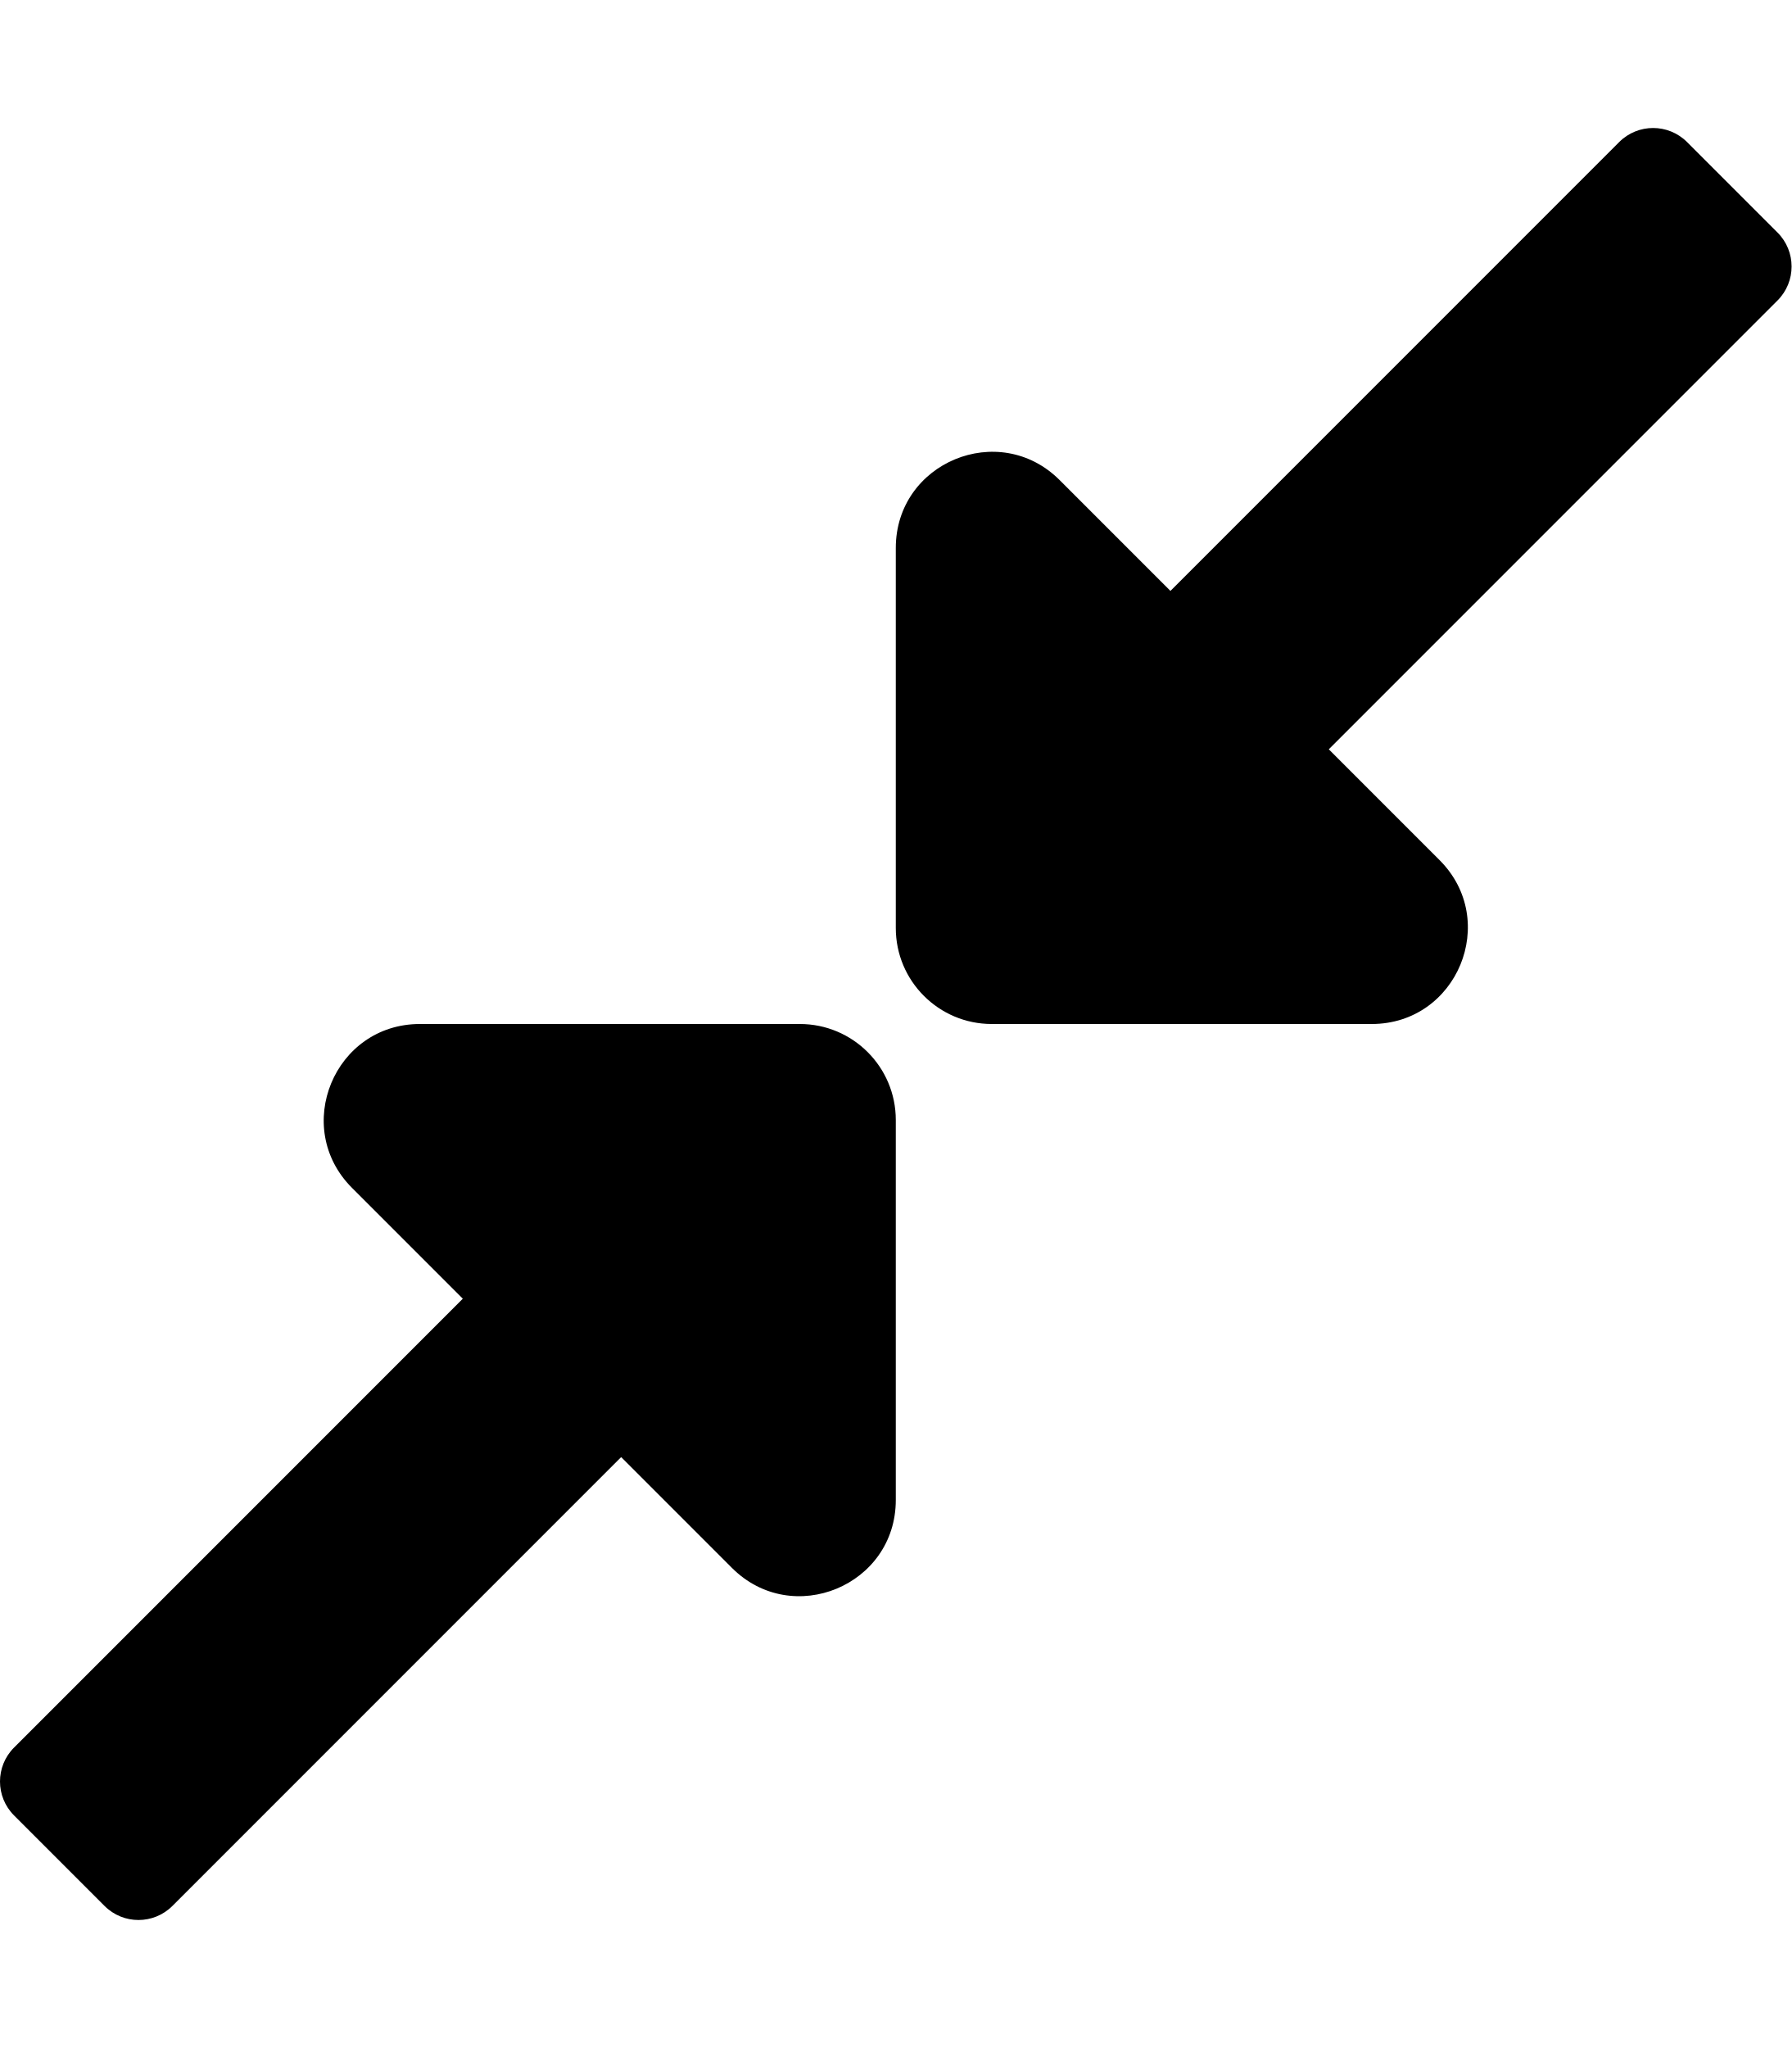
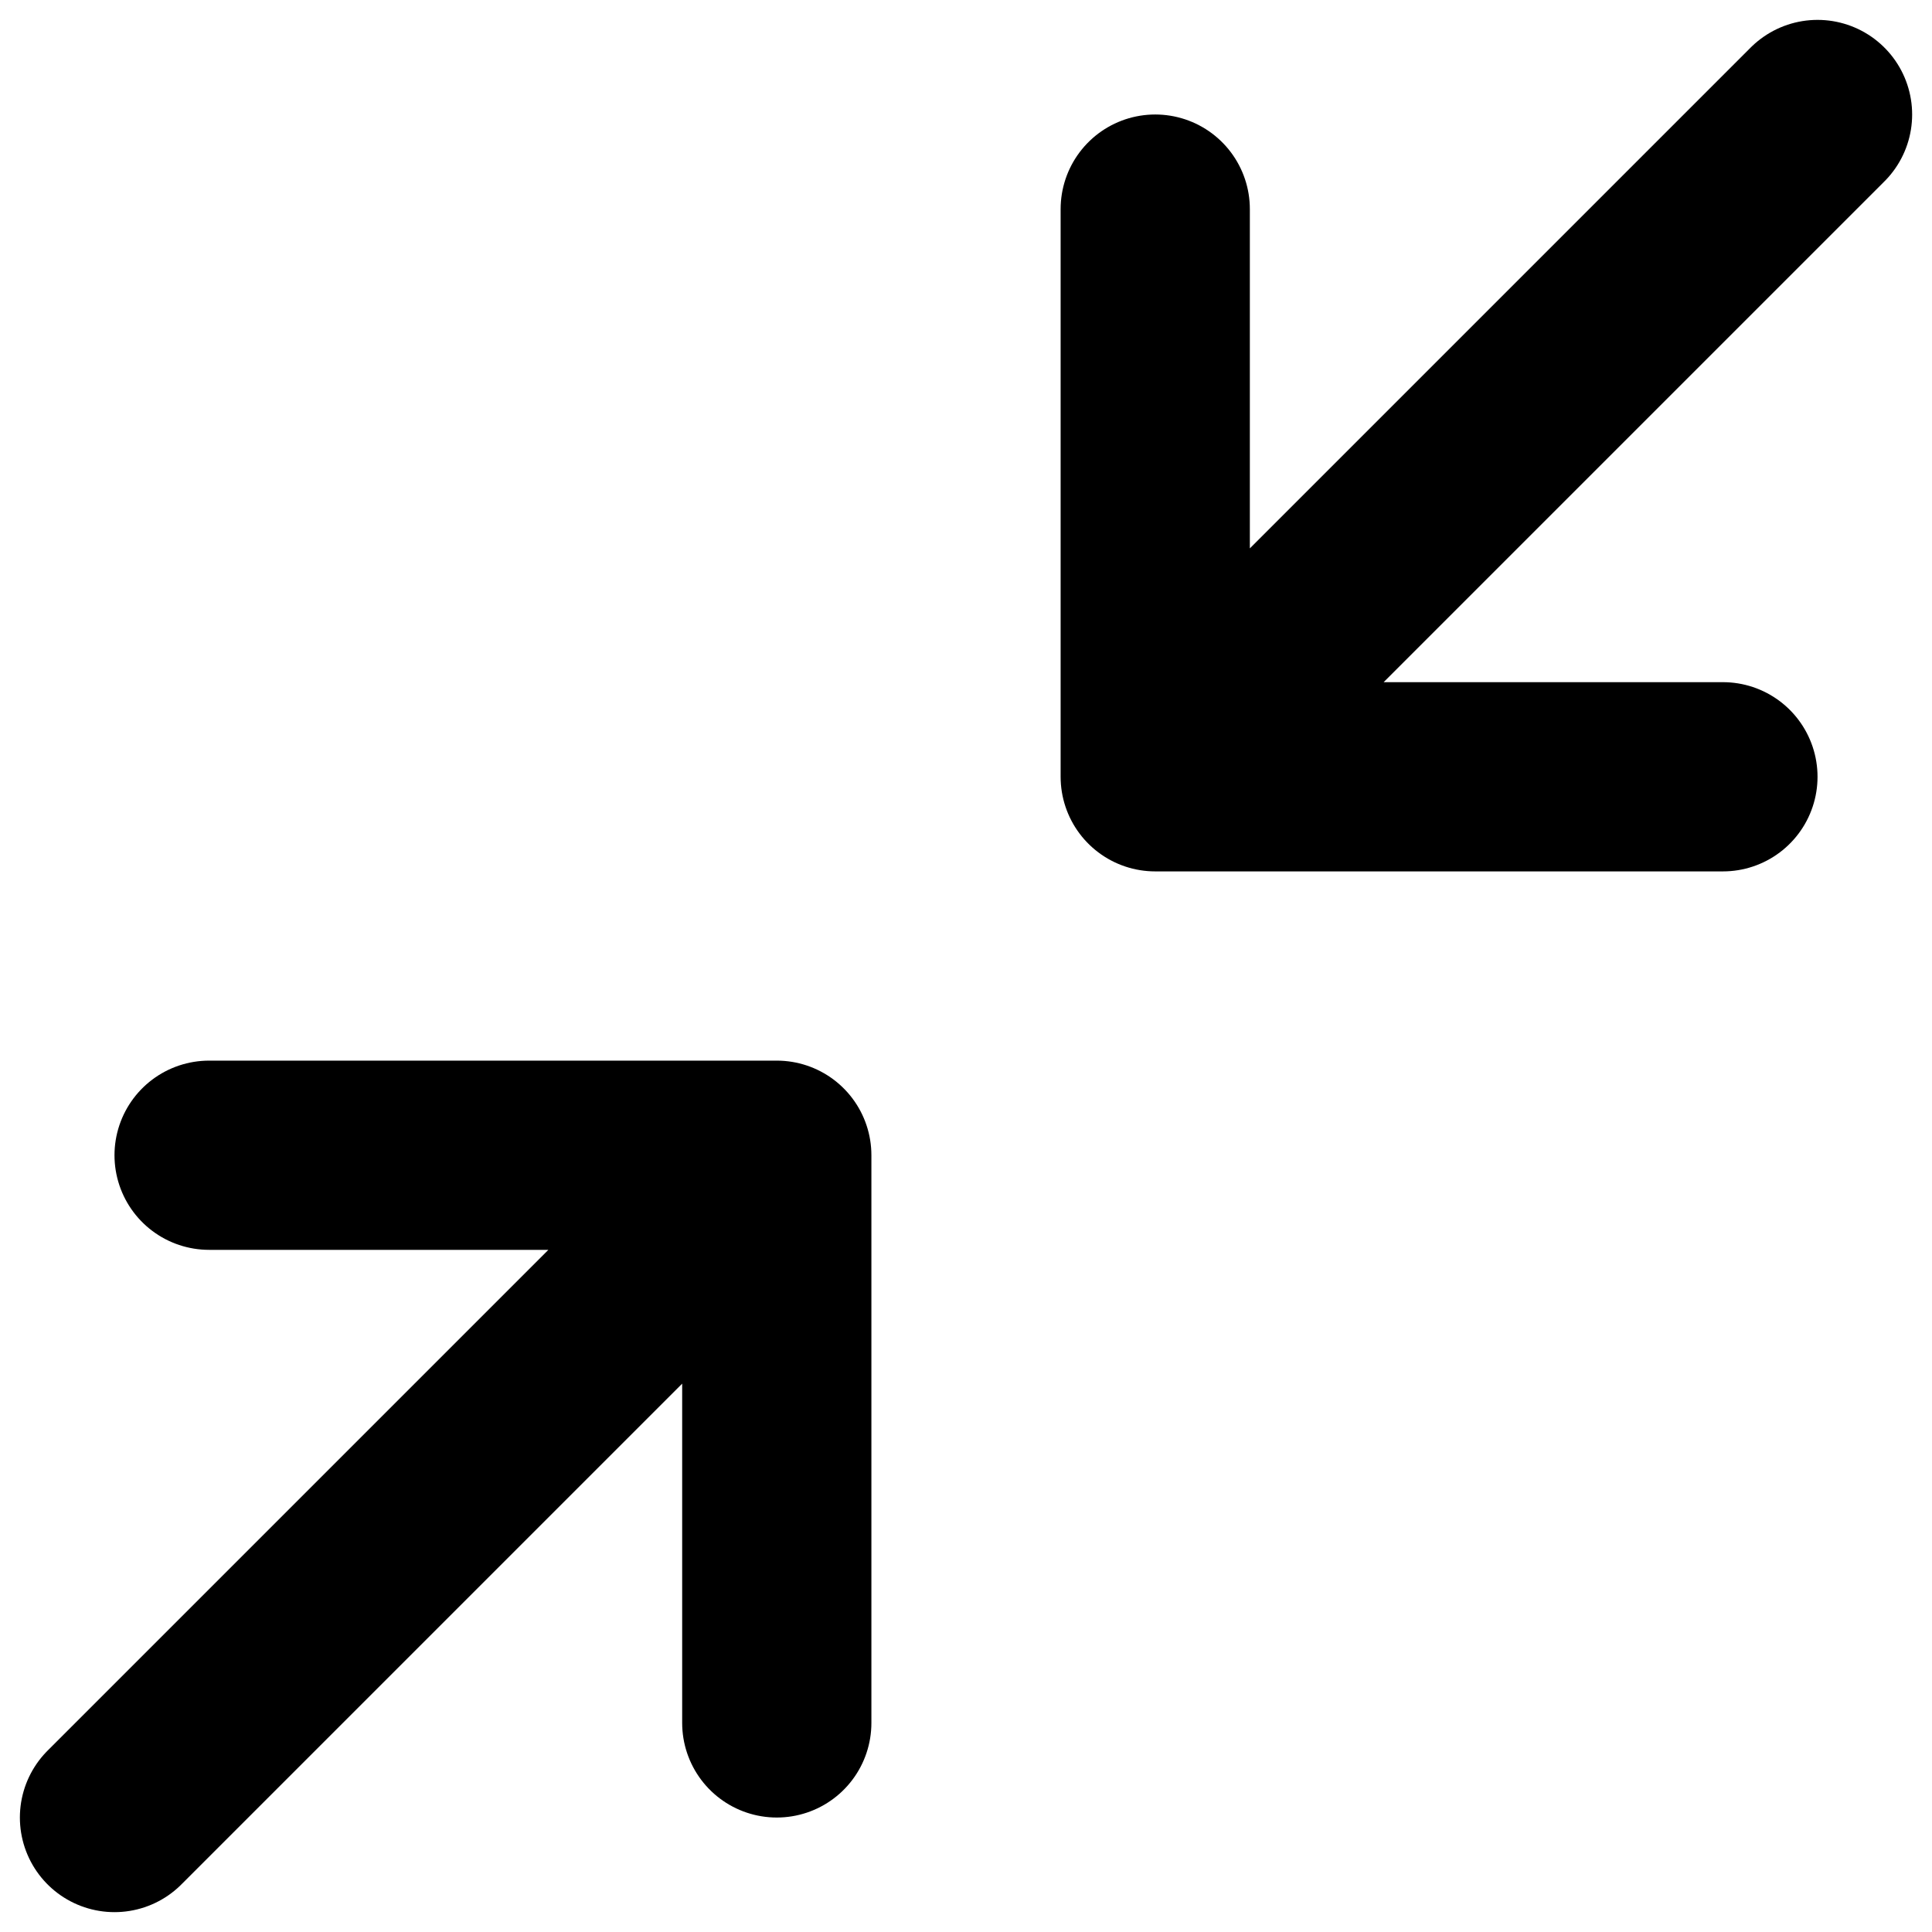
- <svg xmlns="http://www.w3.org/2000/svg" viewBox="0 0 448 512">
-   <path d="M224 232v-95.005c0-21.382 25.851-32.09 40.971-16.971l27.704 27.704L404.888 35.515c4.686-4.686 12.284-4.686 16.971 0l22.627 22.627c4.686 4.686 4.686 12.284 0 16.971L332.272 187.326l27.704 27.704c15.119 15.119 4.411 40.97-16.971 40.97H248c-13.255 0-24-10.745-24-24zM43.112 476.485l112.213-112.213 27.704 27.704c15.12 15.119 40.971 4.411 40.971-16.971V280c0-13.255-10.745-24-24-24h-95.005c-21.382 0-32.09 25.851-16.971 40.971l27.704 27.704L3.515 436.888c-4.686 4.686-4.686 12.284 0 16.971l22.627 22.627c4.686 4.686 12.284 4.686 16.97-.001z" />
+ <svg xmlns="http://www.w3.org/2000/svg" width="10.21" height="10.21" viewBox="0 0 10.21 10.21" version="1.1" id="svg6">
+   <defs id="defs10" />
+   <g id="g4" style="fill:none;fill-rule:evenodd;stroke:#000000;stroke-linecap:round;stroke-linejoin:round;stroke-opacity:1" transform="translate(-0.3949499,0.6050501)">
+     <path d="m 1.5,5.5 h 3 v 3 m 5,-5 h -3 v -3 m 0,3 L 10,0 M 1,9 4.5,5.5" id="path2" style="stroke:#000000;stroke-opacity:1" />
+   </g>
</svg>
